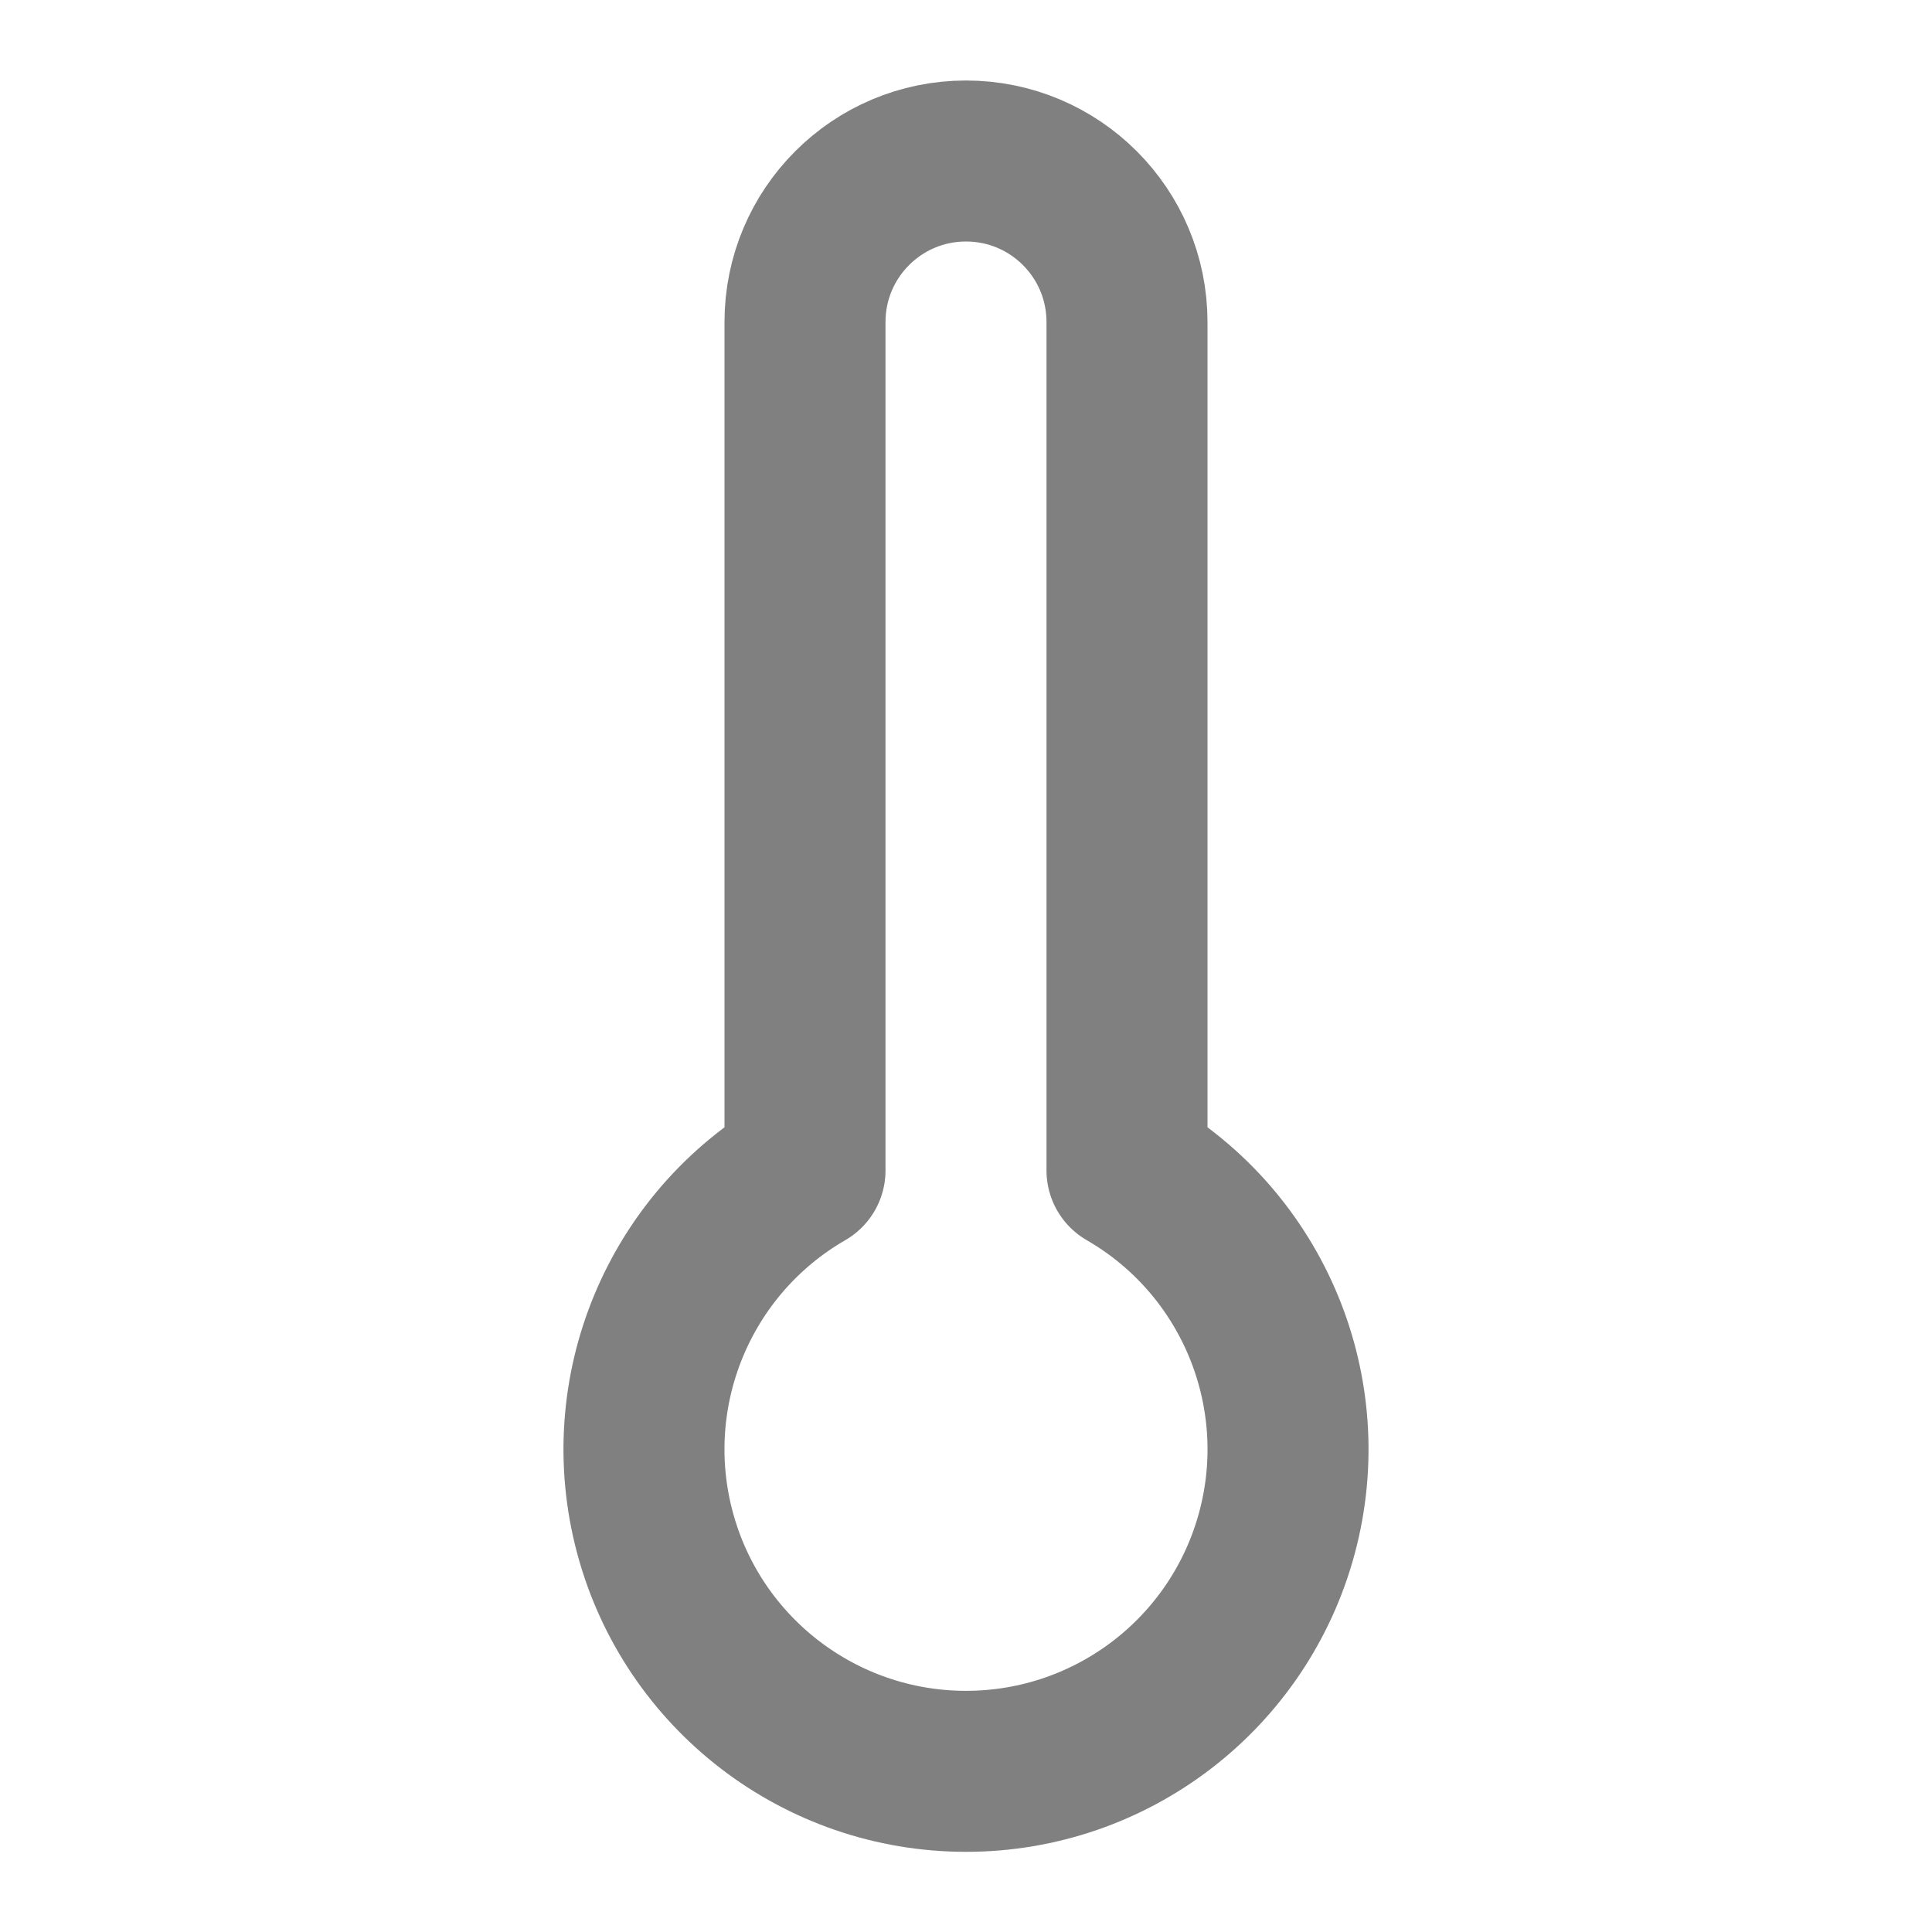
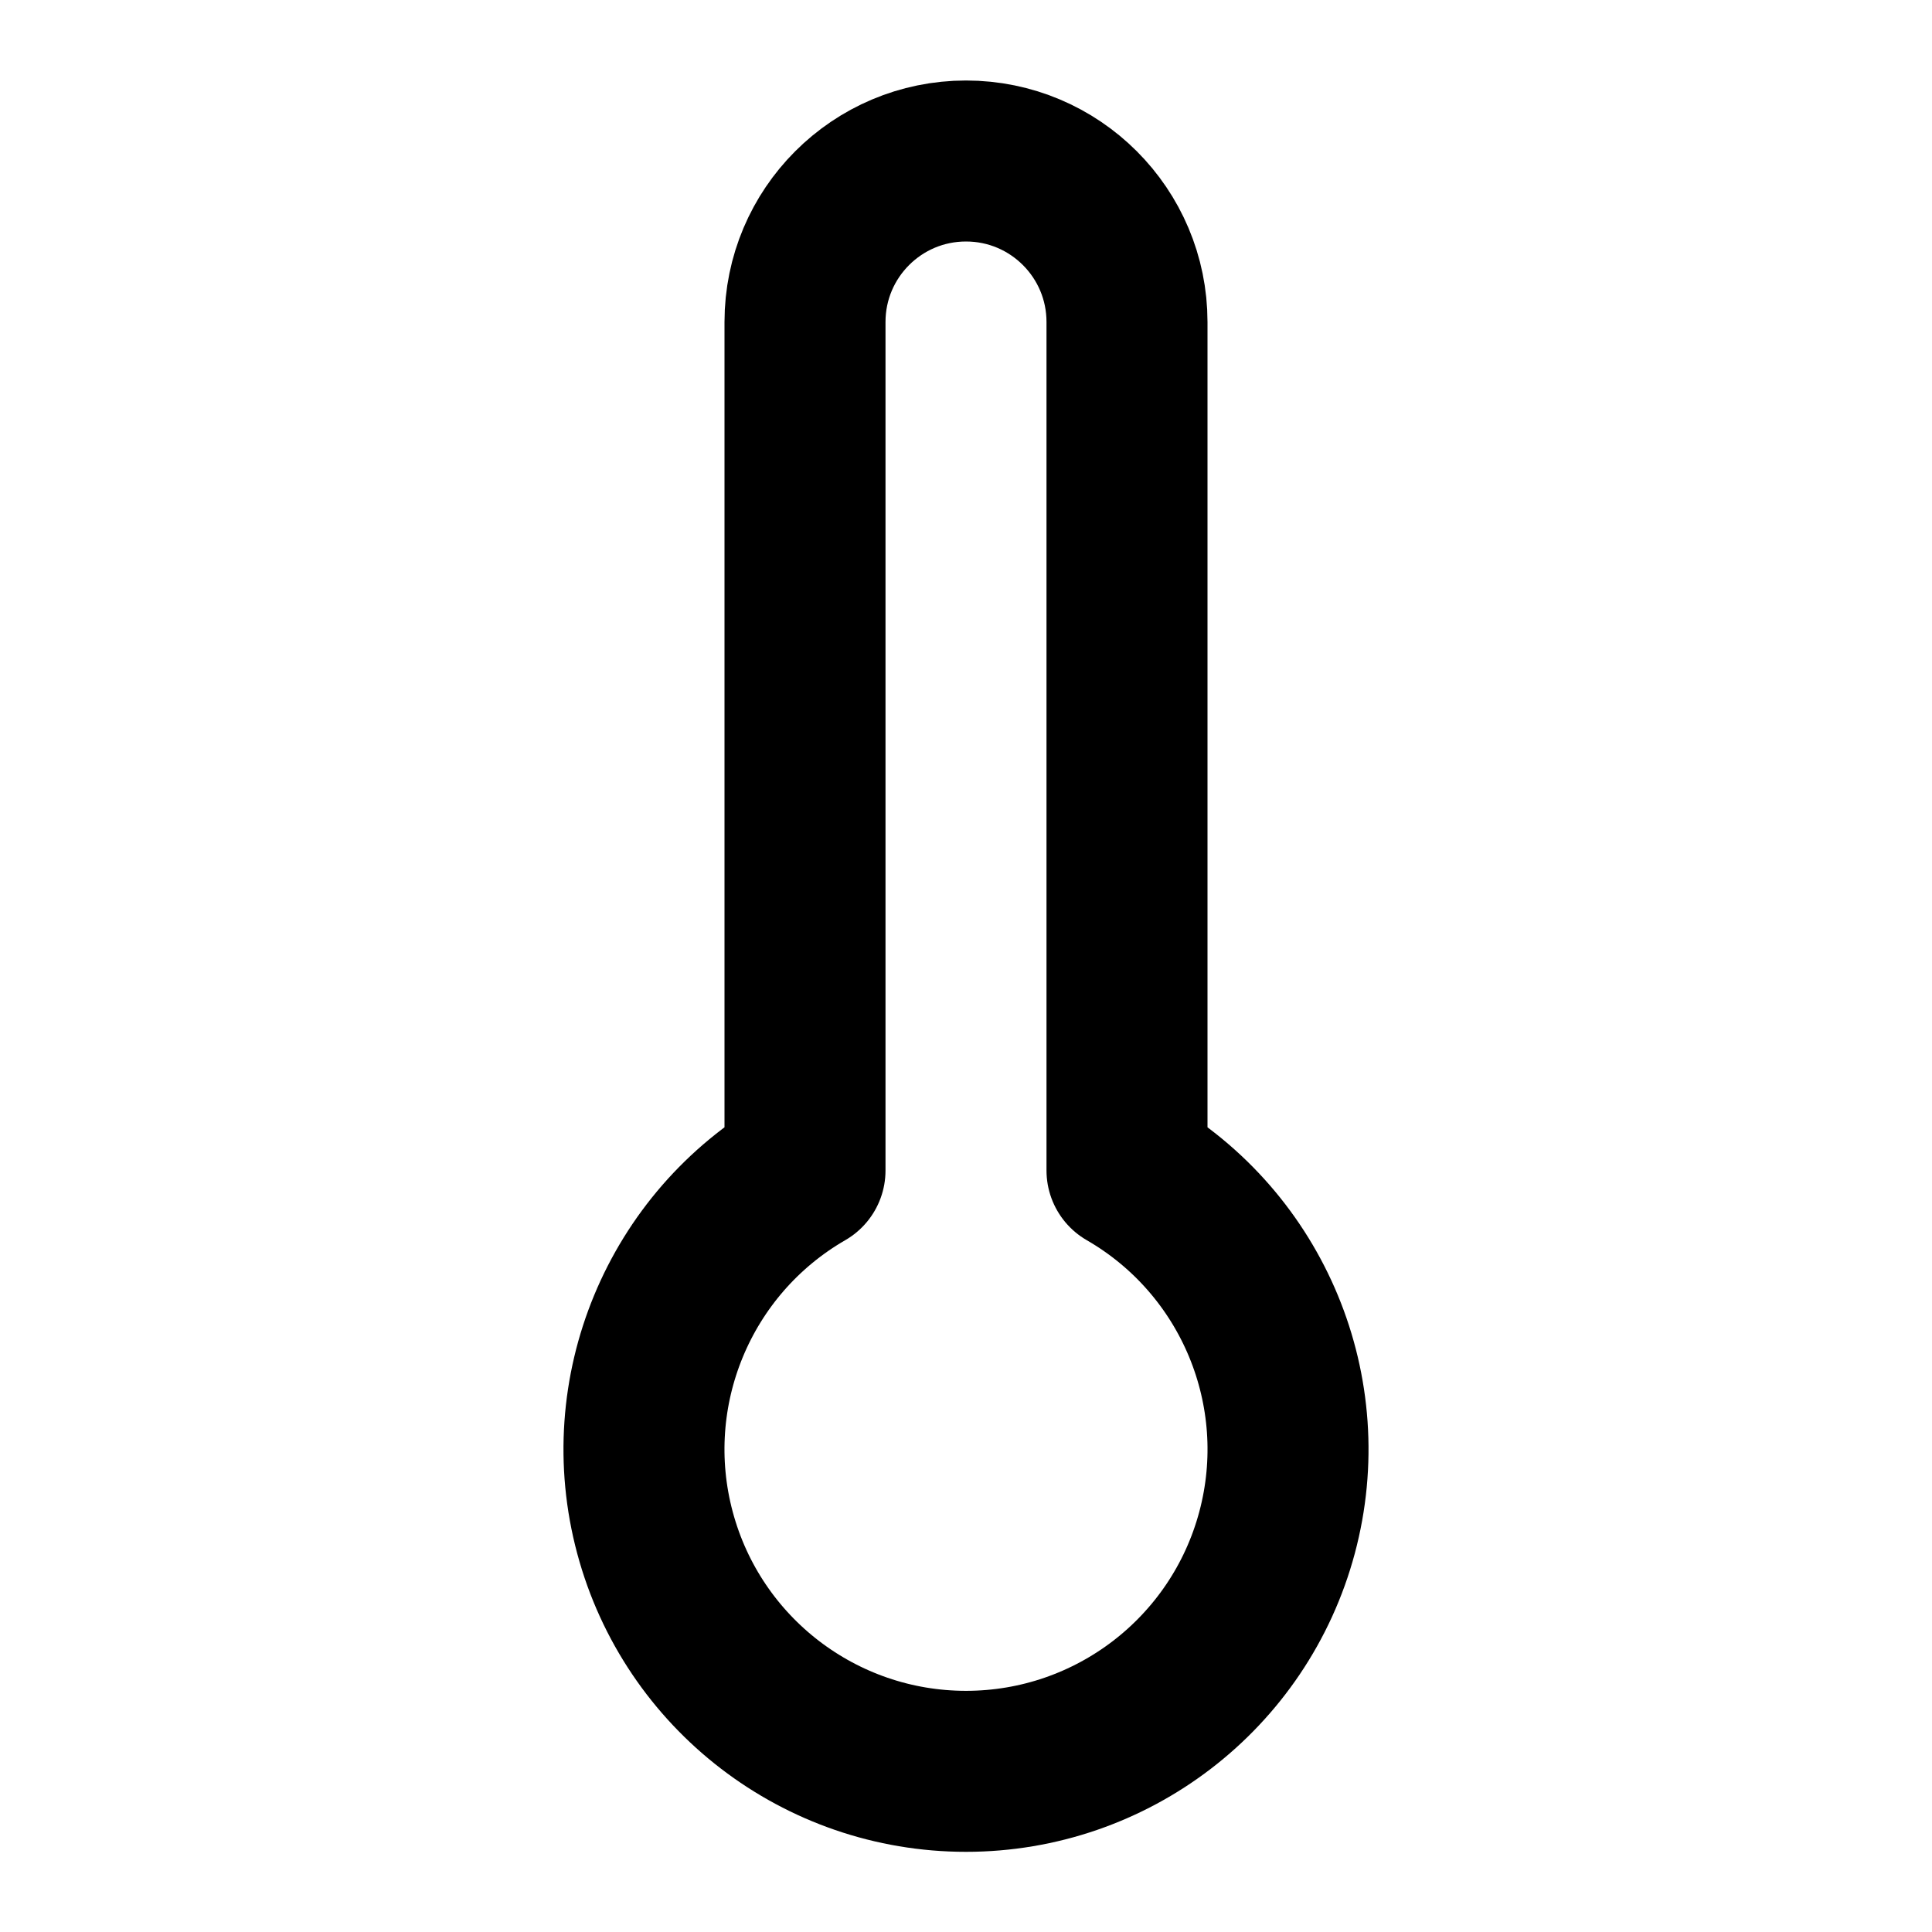
- <svg xmlns="http://www.w3.org/2000/svg" class="lucide lucide-thermometer" width="24" height="24" viewBox="0 0 24 24" fill="none" stroke="grey" stroke-width="2" stroke-linecap="round" stroke-linejoin="round">
+ <svg xmlns="http://www.w3.org/2000/svg" class="lucide lucide-thermometer" width="24" height="24" viewBox="0 0 24 24" fill="none" stroke="currentColor" stroke-width="2" stroke-linecap="round" stroke-linejoin="round">
  <path d="M14 4v10.54a4 4 0 1 1-4 0V4a2 2 0 0 1 4 0Z" />
</svg>
